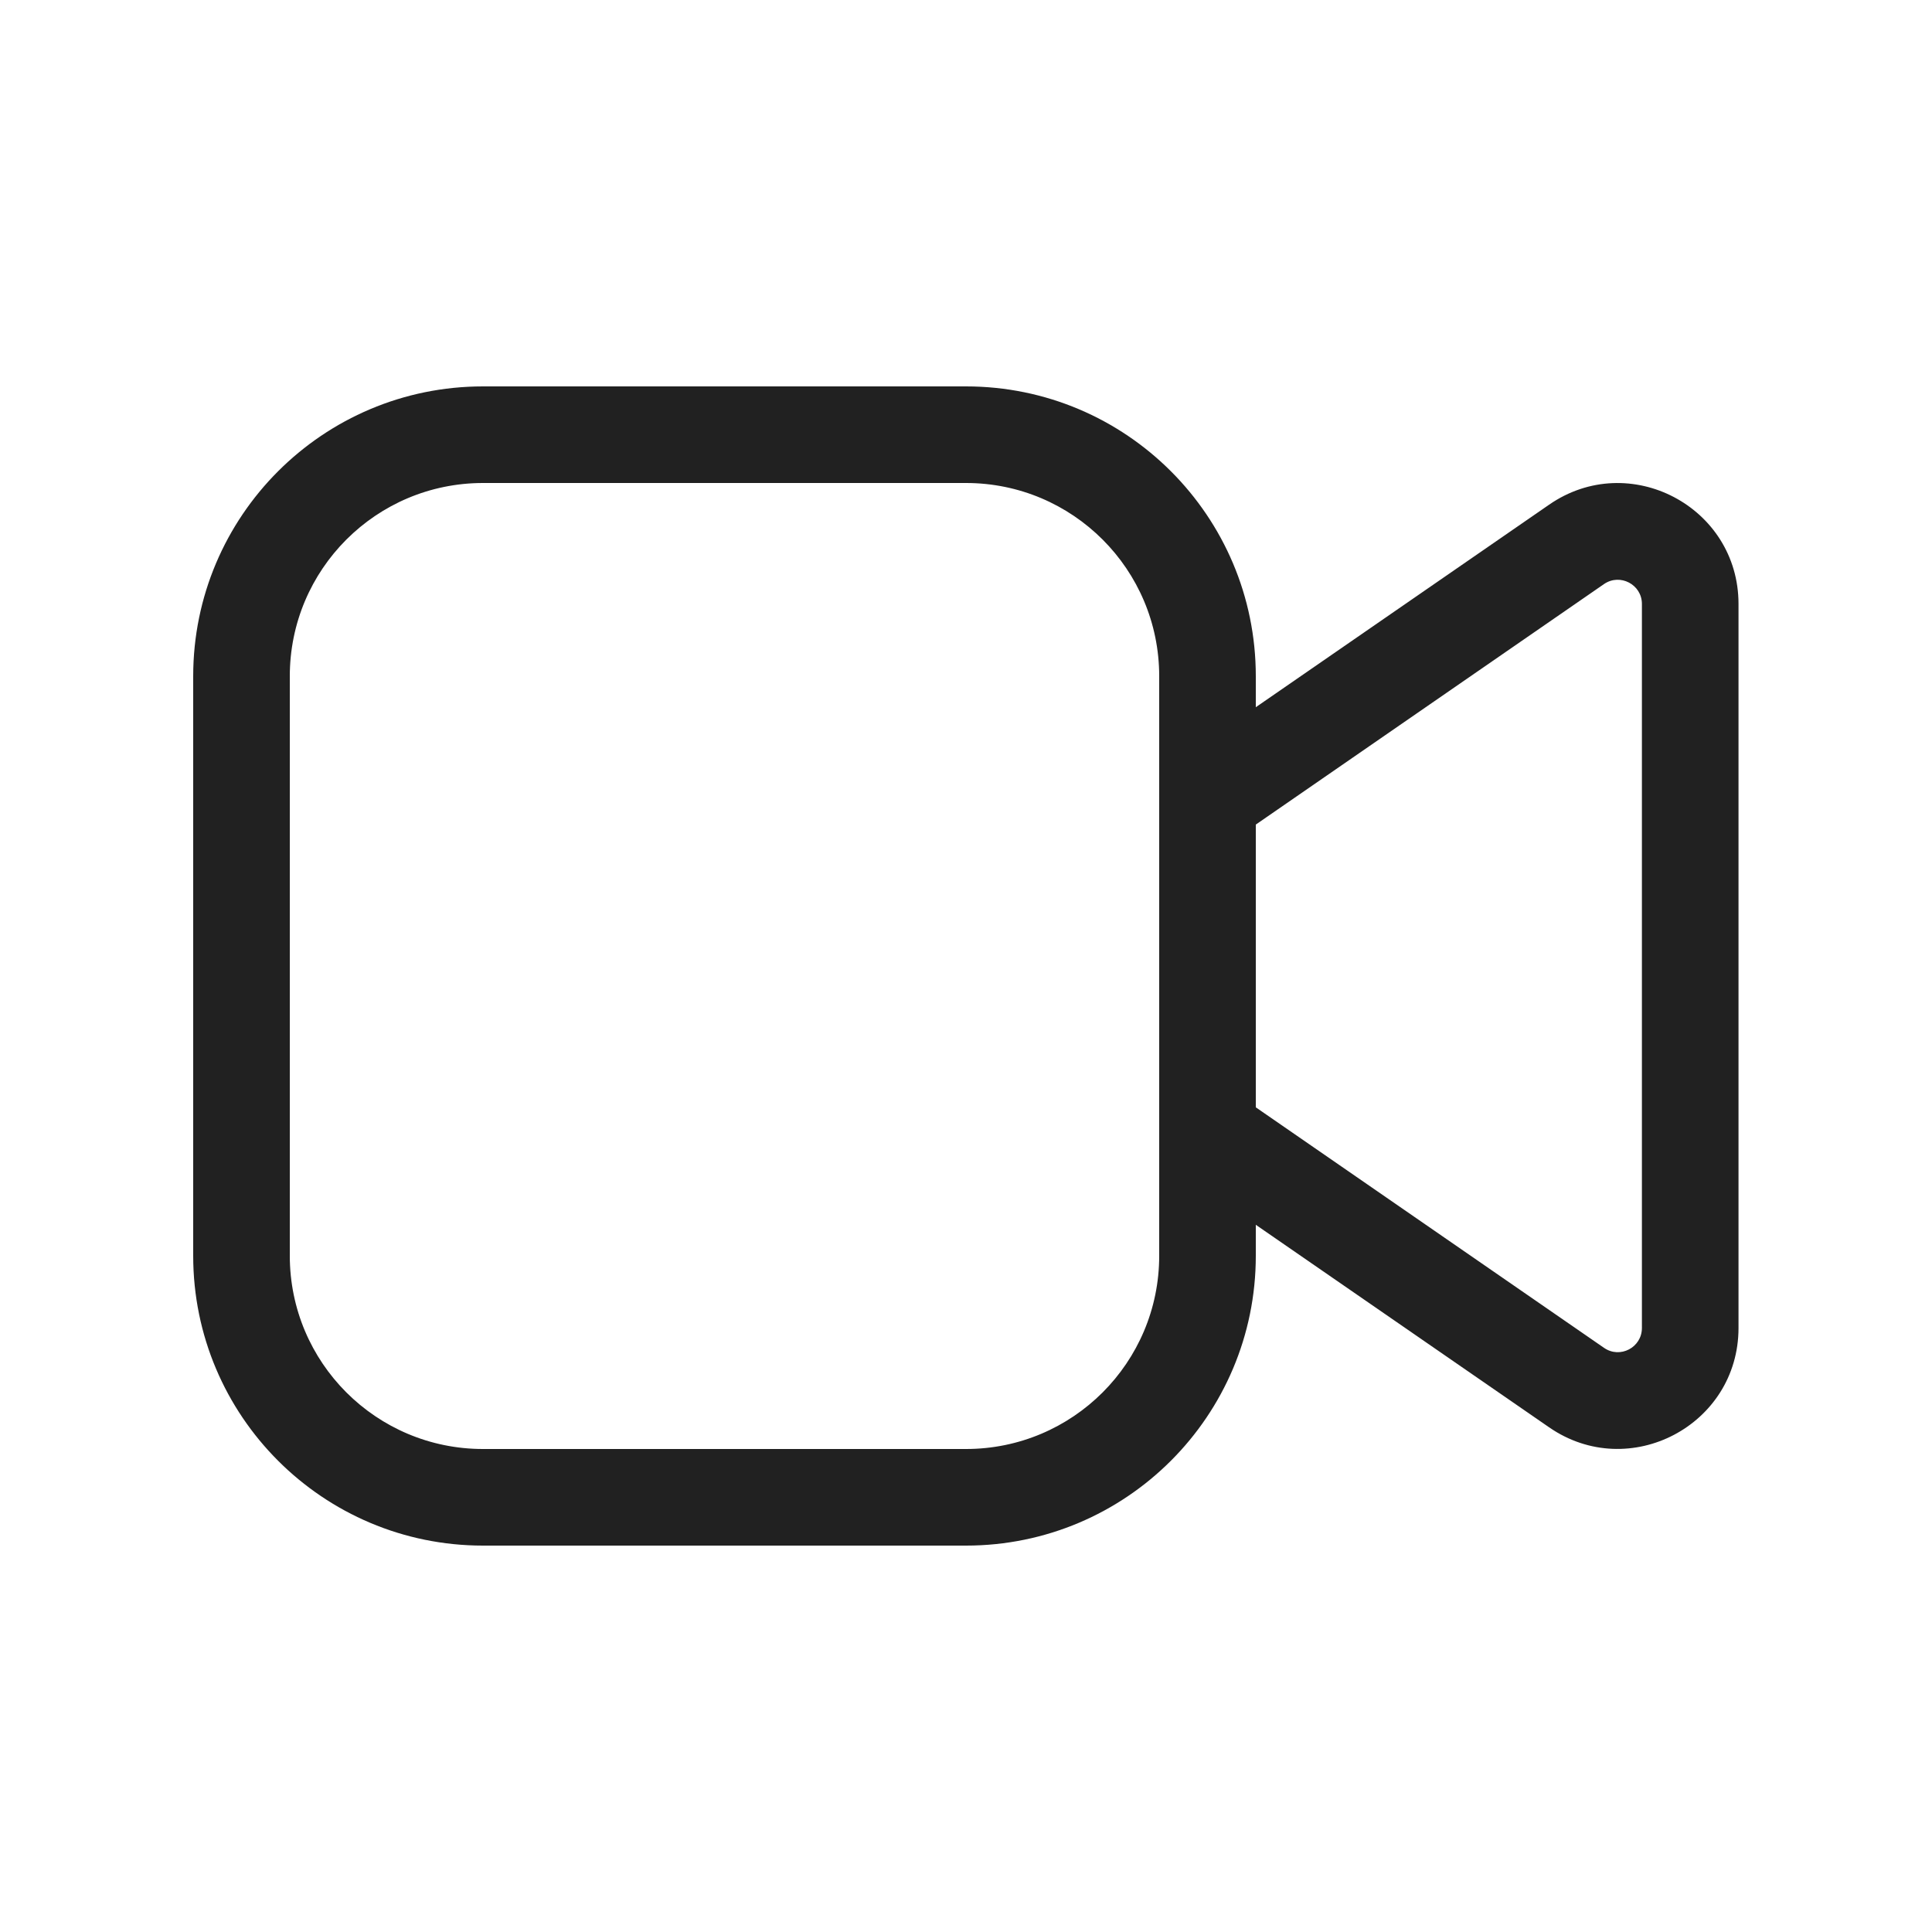
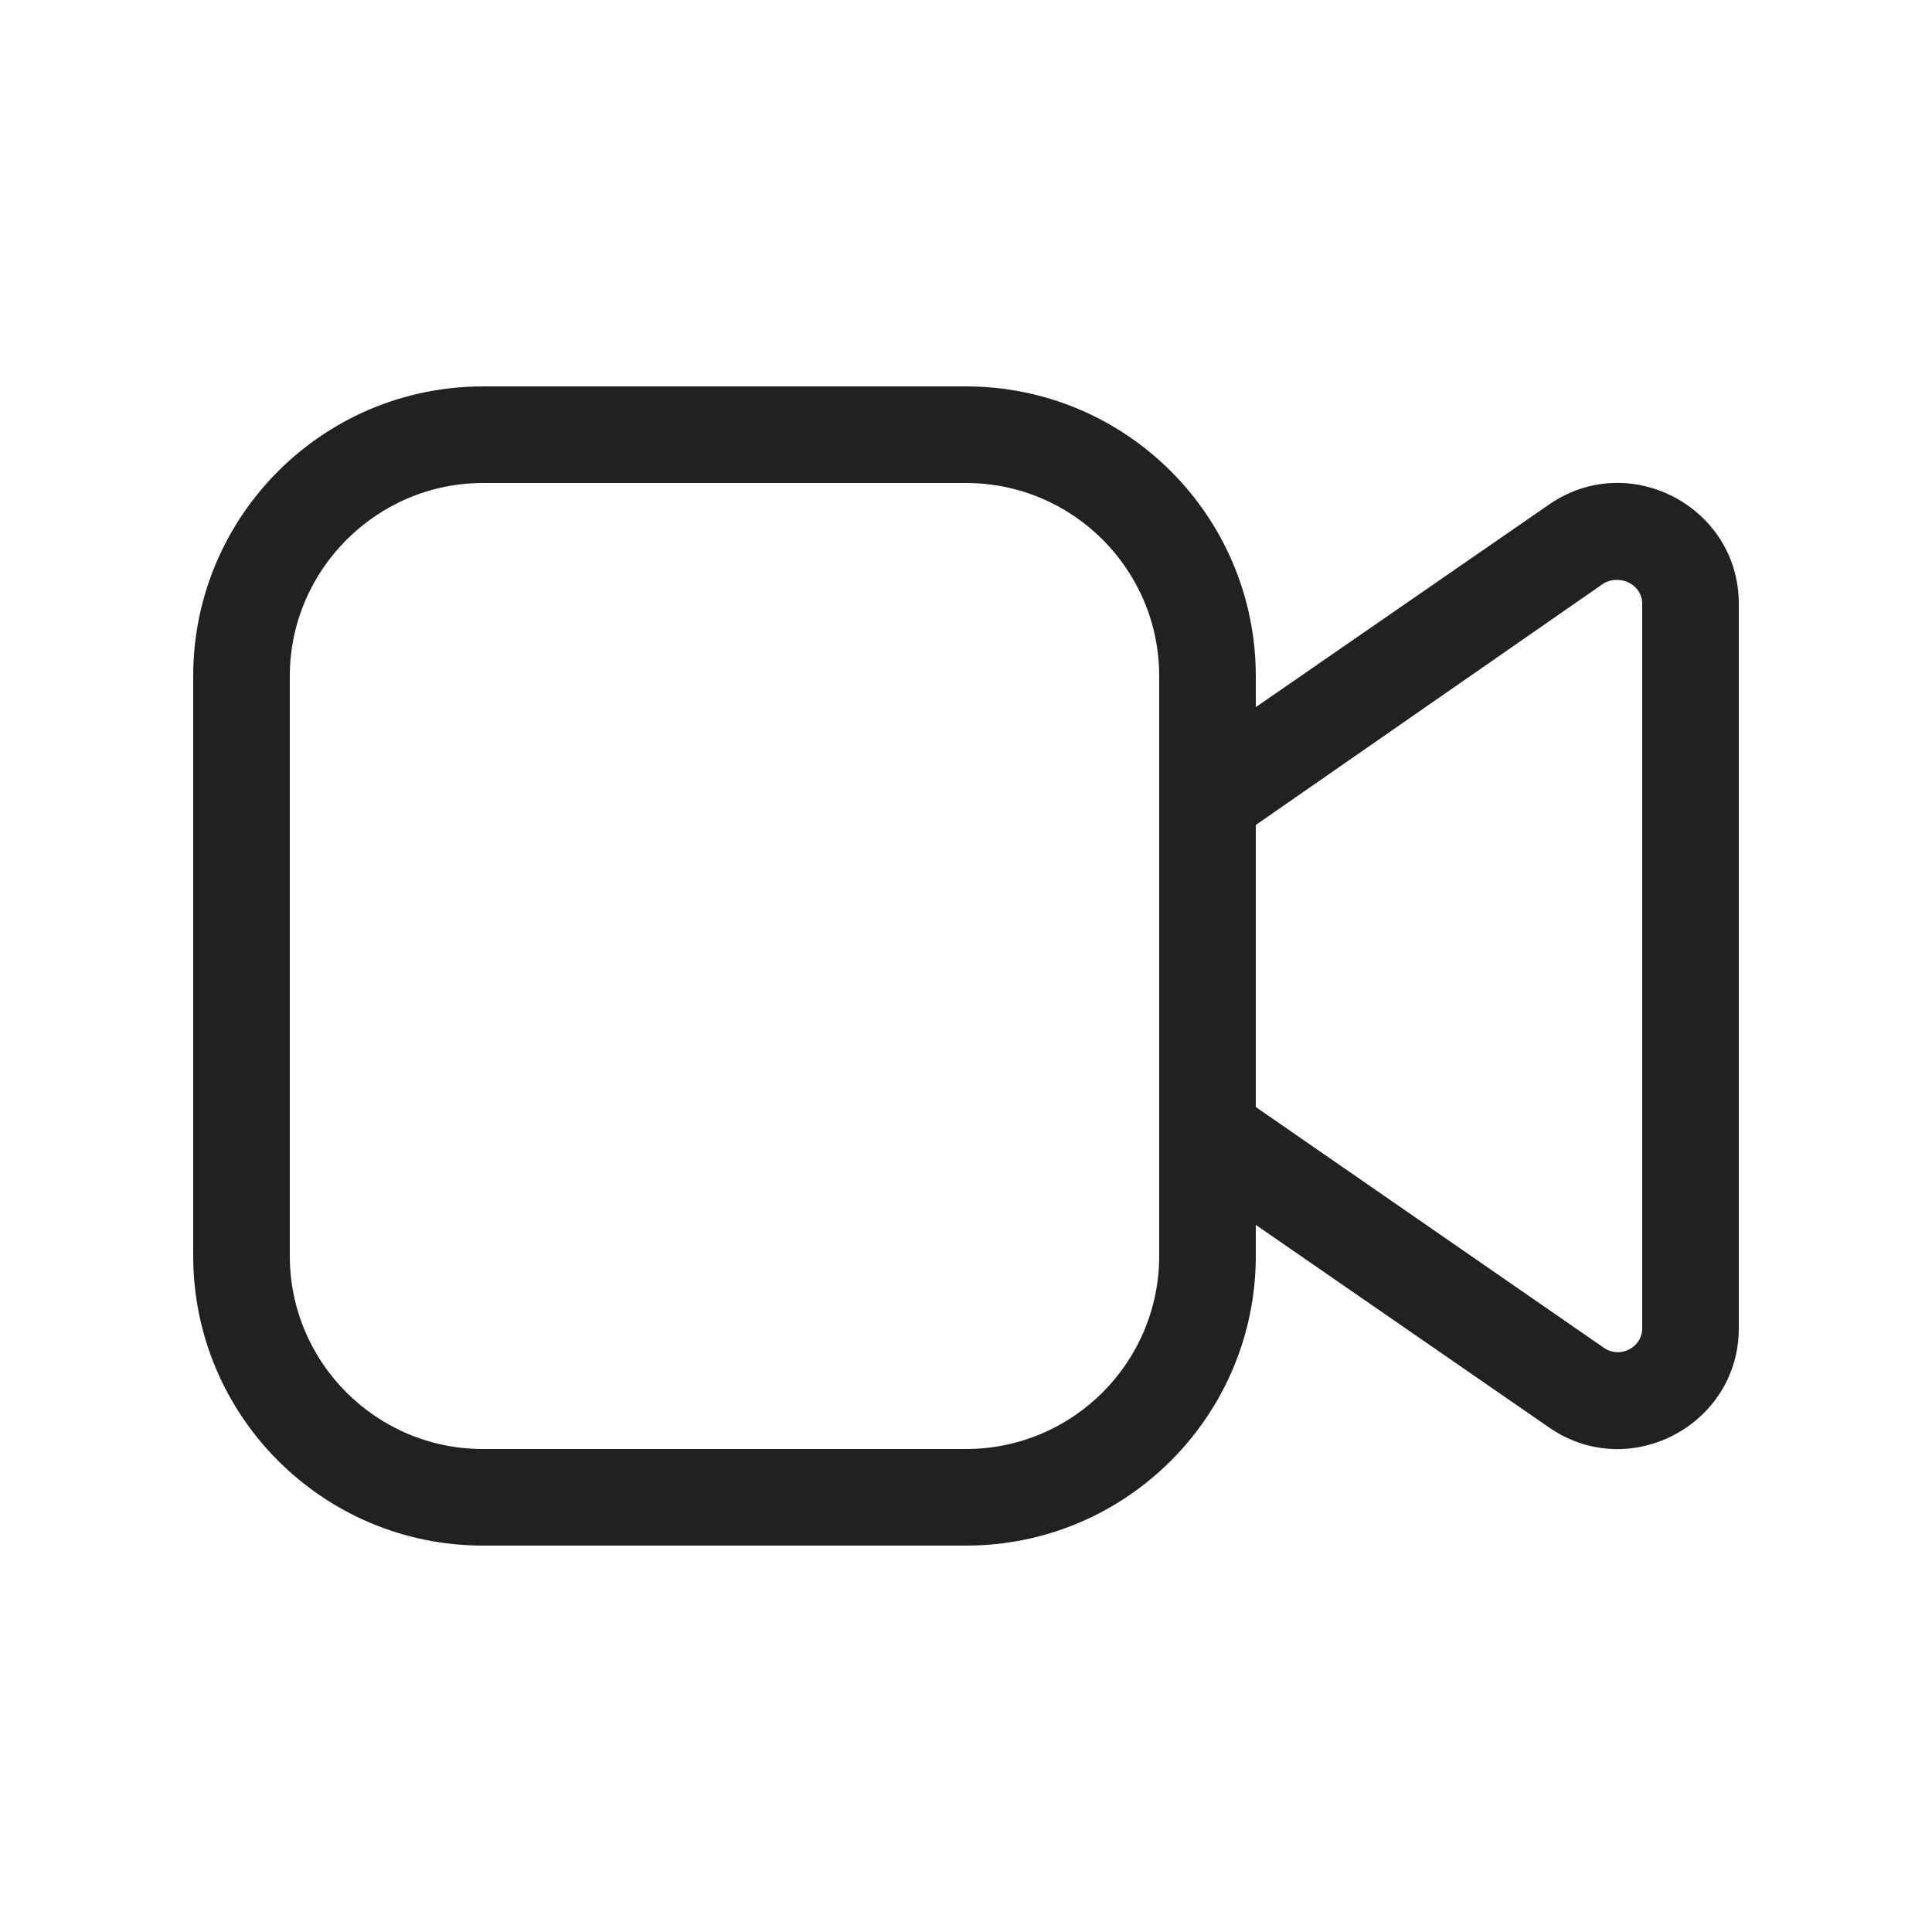
<svg xmlns="http://www.w3.org/2000/svg" width="20" height="20" viewBox="0 0 20 20" fill="none">
-   <path d="M5 4C3.343 4 2 5.343 2 7V13C2 14.657 3.343 16 5 16H10C11.657 16 13 14.657 13 13V12.679L16.037 14.776C16.866 15.348 17.997 14.755 17.997 13.747V6.252C17.997 5.245 16.866 4.651 16.037 5.224L13 7.321V7C13 5.343 11.657 4 10 4H5ZM13 8.536L16.605 6.046C16.771 5.932 16.997 6.051 16.997 6.252V13.747C16.997 13.949 16.771 14.068 16.605 13.953L13 11.463V8.536ZM3 7C3 5.895 3.895 5 5 5H10C11.105 5 12 5.895 12 7V13C12 14.105 11.105 15 10 15H5C3.895 15 3 14.105 3 13V7Z" fill="#212121" />
+   <path d="M5 4a3 3 0 0 0-3 3v6a3 3 0 0 0 3 3h5a3 3 0 0 0 3-3v-.32l3.04 2.1c.83.57 1.96-.03 1.96-1.03v-7.5c0-1-1.13-1.6-1.96-1.03L13 7.32V7a3 3 0 0 0-3-3H5Zm8 4.54 3.6-2.5c.17-.1.4.01.4.21v7.5c0 .2-.23.32-.4.2L13 11.46V8.54ZM3 7c0-1.1.9-2 2-2h5a2 2 0 0 1 2 2v6a2 2 0 0 1-2 2H5a2 2 0 0 1-2-2V7Z" fill="#212121" />
</svg>
